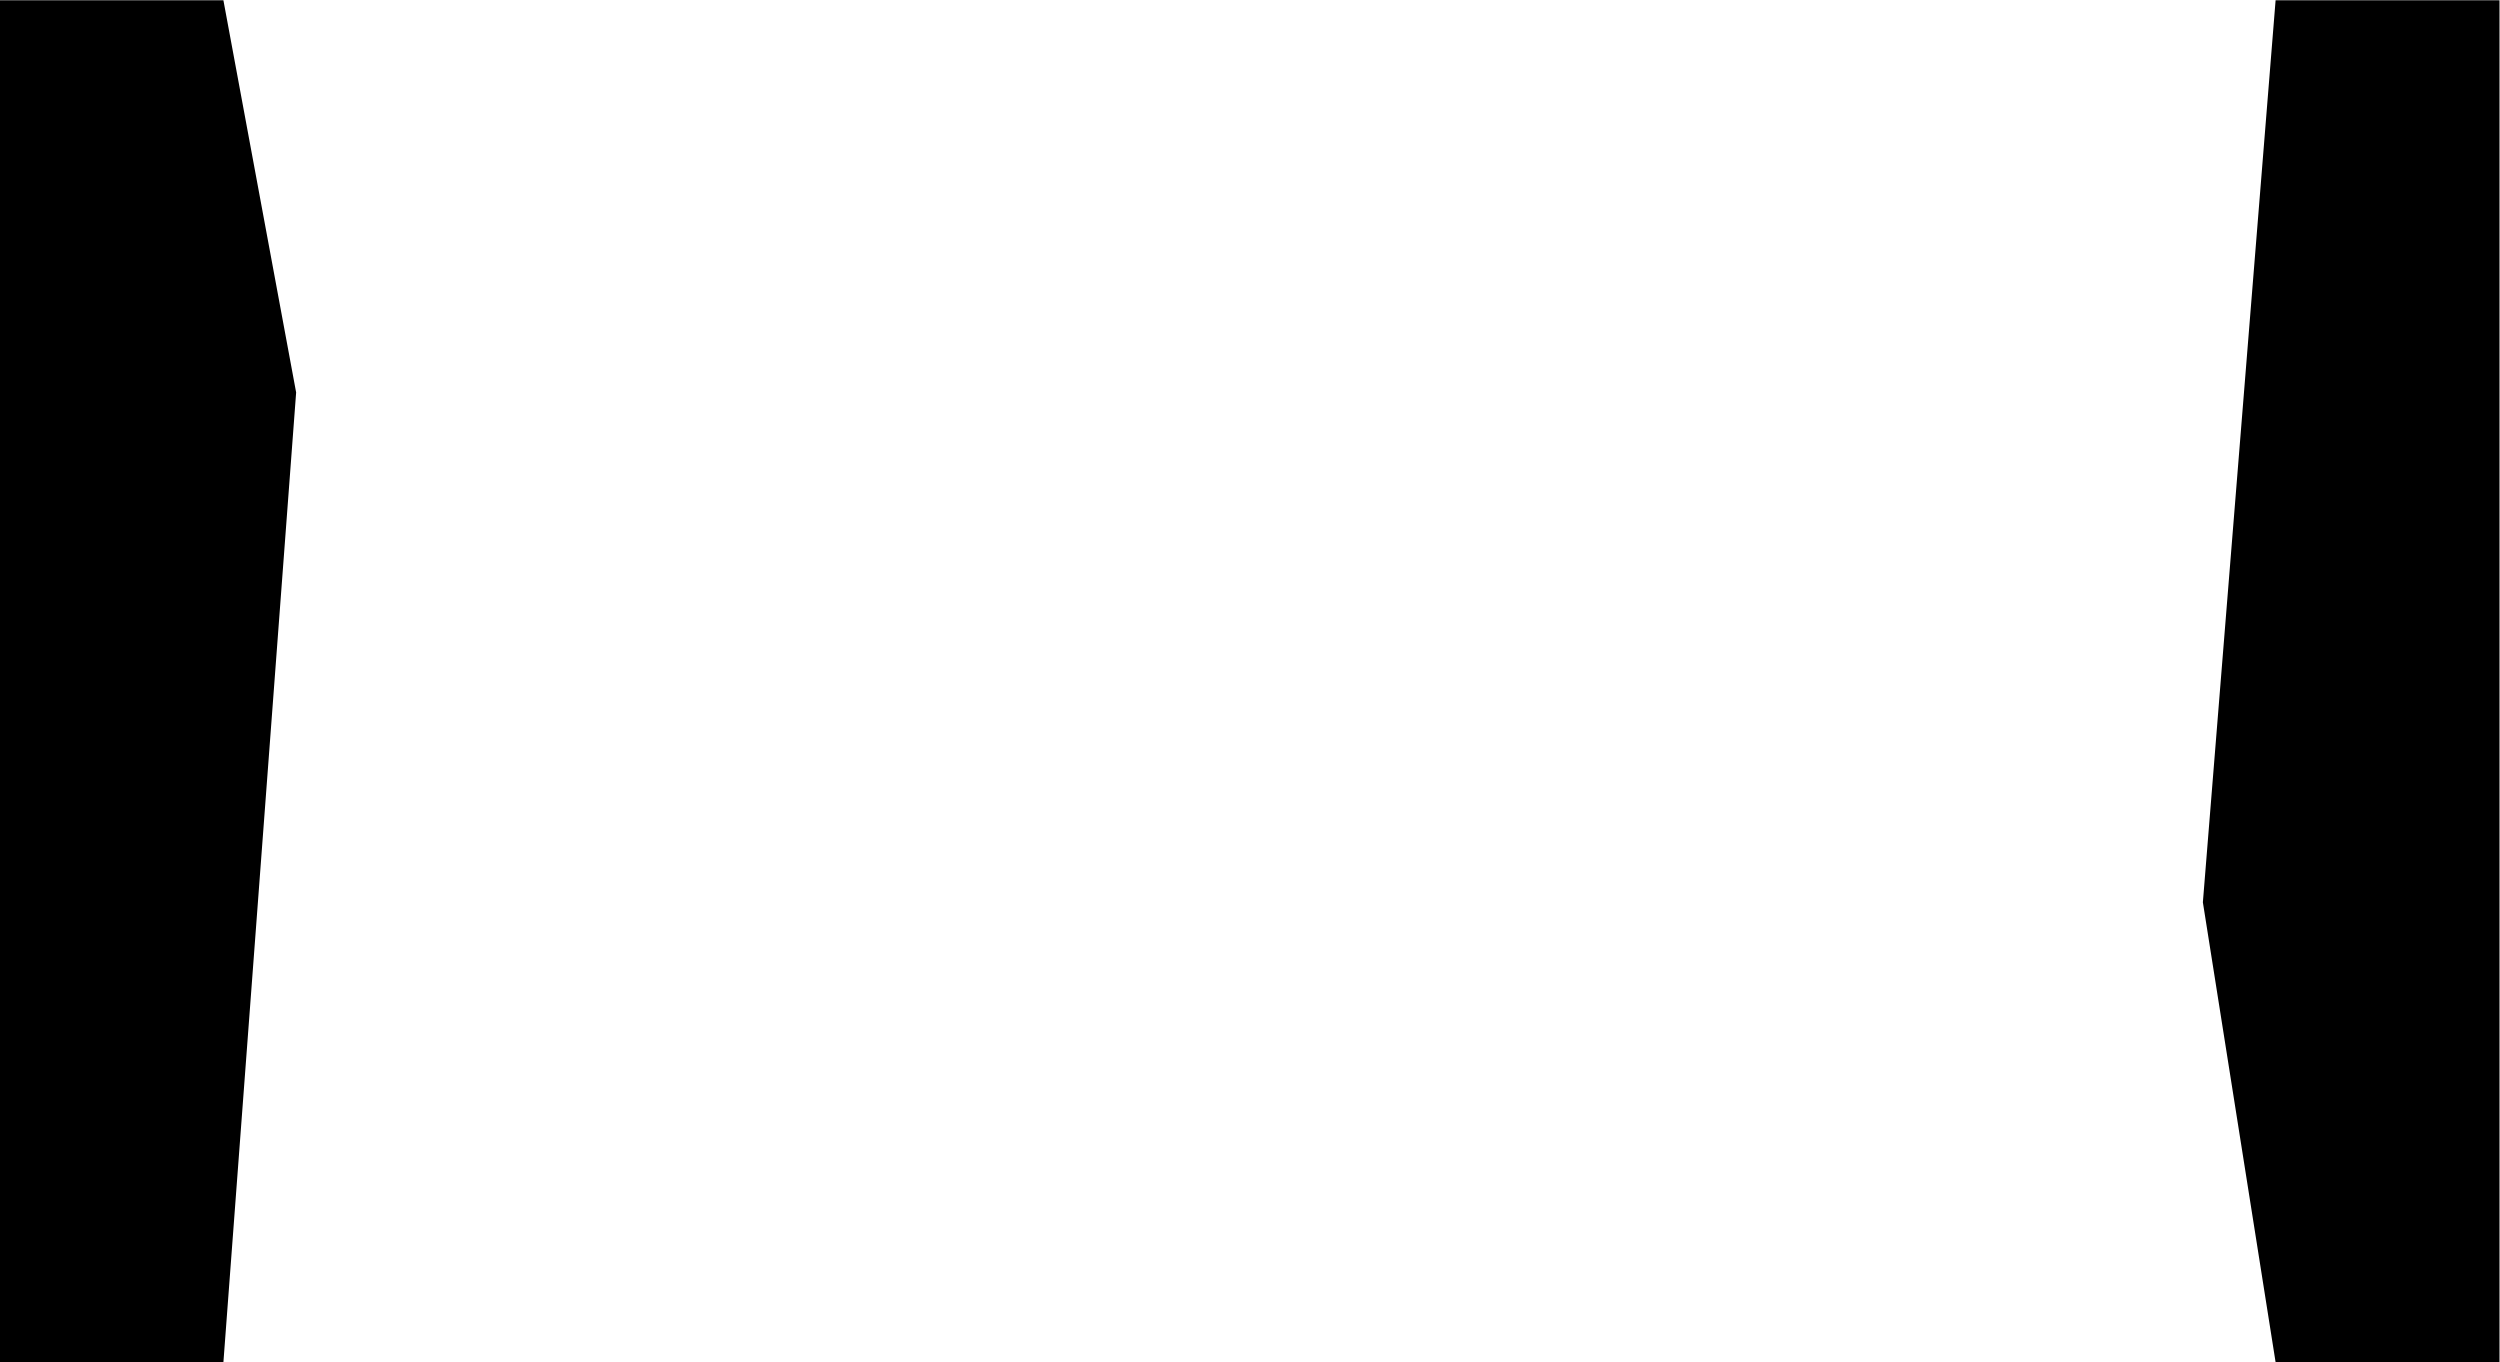
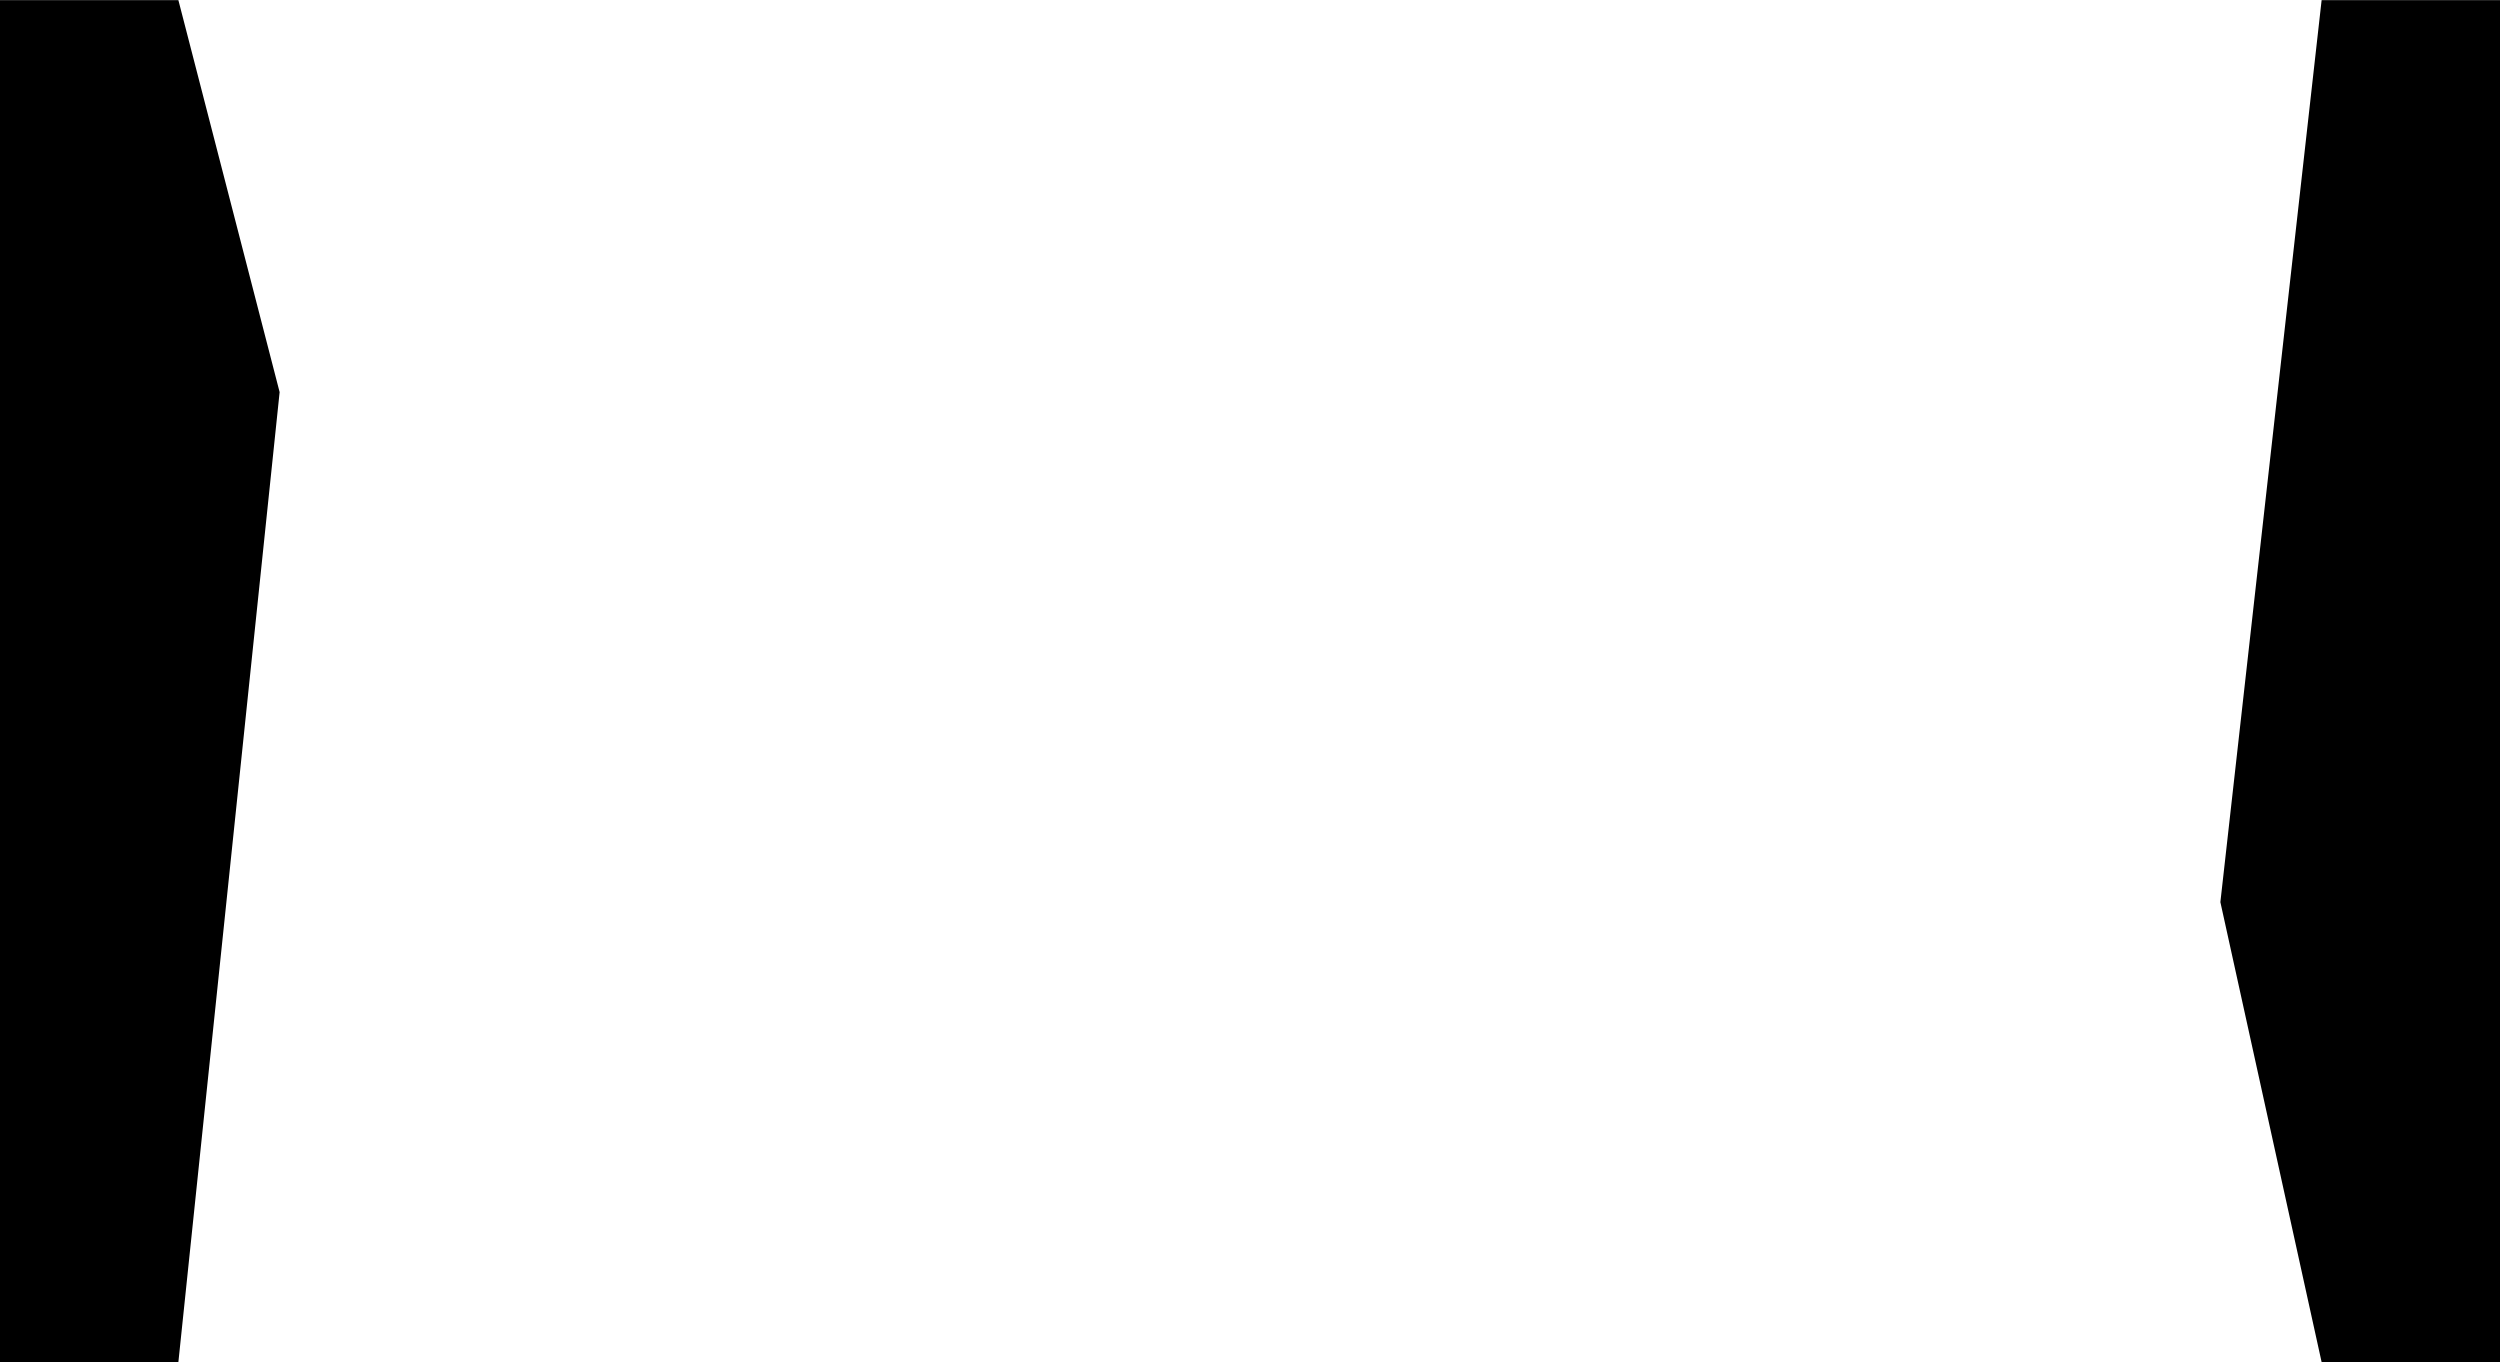
- <svg xmlns="http://www.w3.org/2000/svg" width="3.506mm" height="1.91mm" viewBox="0 0 3.506 1.91" version="1.1" id="svg1">
+ <svg xmlns="http://www.w3.org/2000/svg" width="10mm" height="5.448mm" viewBox="0 0 10 5.448" version="1.1" id="svg1">
  <defs id="defs1" />
-   <g id="layer1" transform="translate(-157.6917,-159.0146)">
-     <path id="path57-1" d="m 160.781,160.28 0.102,-1.265 h 0.314 v 1.91 h -0.314 z m -2.776,0.645 h -0.314 v -1.91 h 0.314 l 0.102,0.55 z" style="fill:#000000;fill-opacity:1;fill-rule:nonzero;stroke:none;stroke-width:0.353" aria-label="[" />
+   <g id="layer1" transform="translate(-154.4445,-157.2455)">
+     <path id="path57-1" d="m 163.326,160.854 0.405,-3.608 h 0.714 v 5.448 h -0.714 z m -8.168,1.84 h -0.714 v -5.448 h 0.714 l 0.405,1.568 z" style="fill:#000000;fill-opacity:1;fill-rule:nonzero;stroke:none;stroke-width:1.006" aria-label="[" />
  </g>
</svg>
